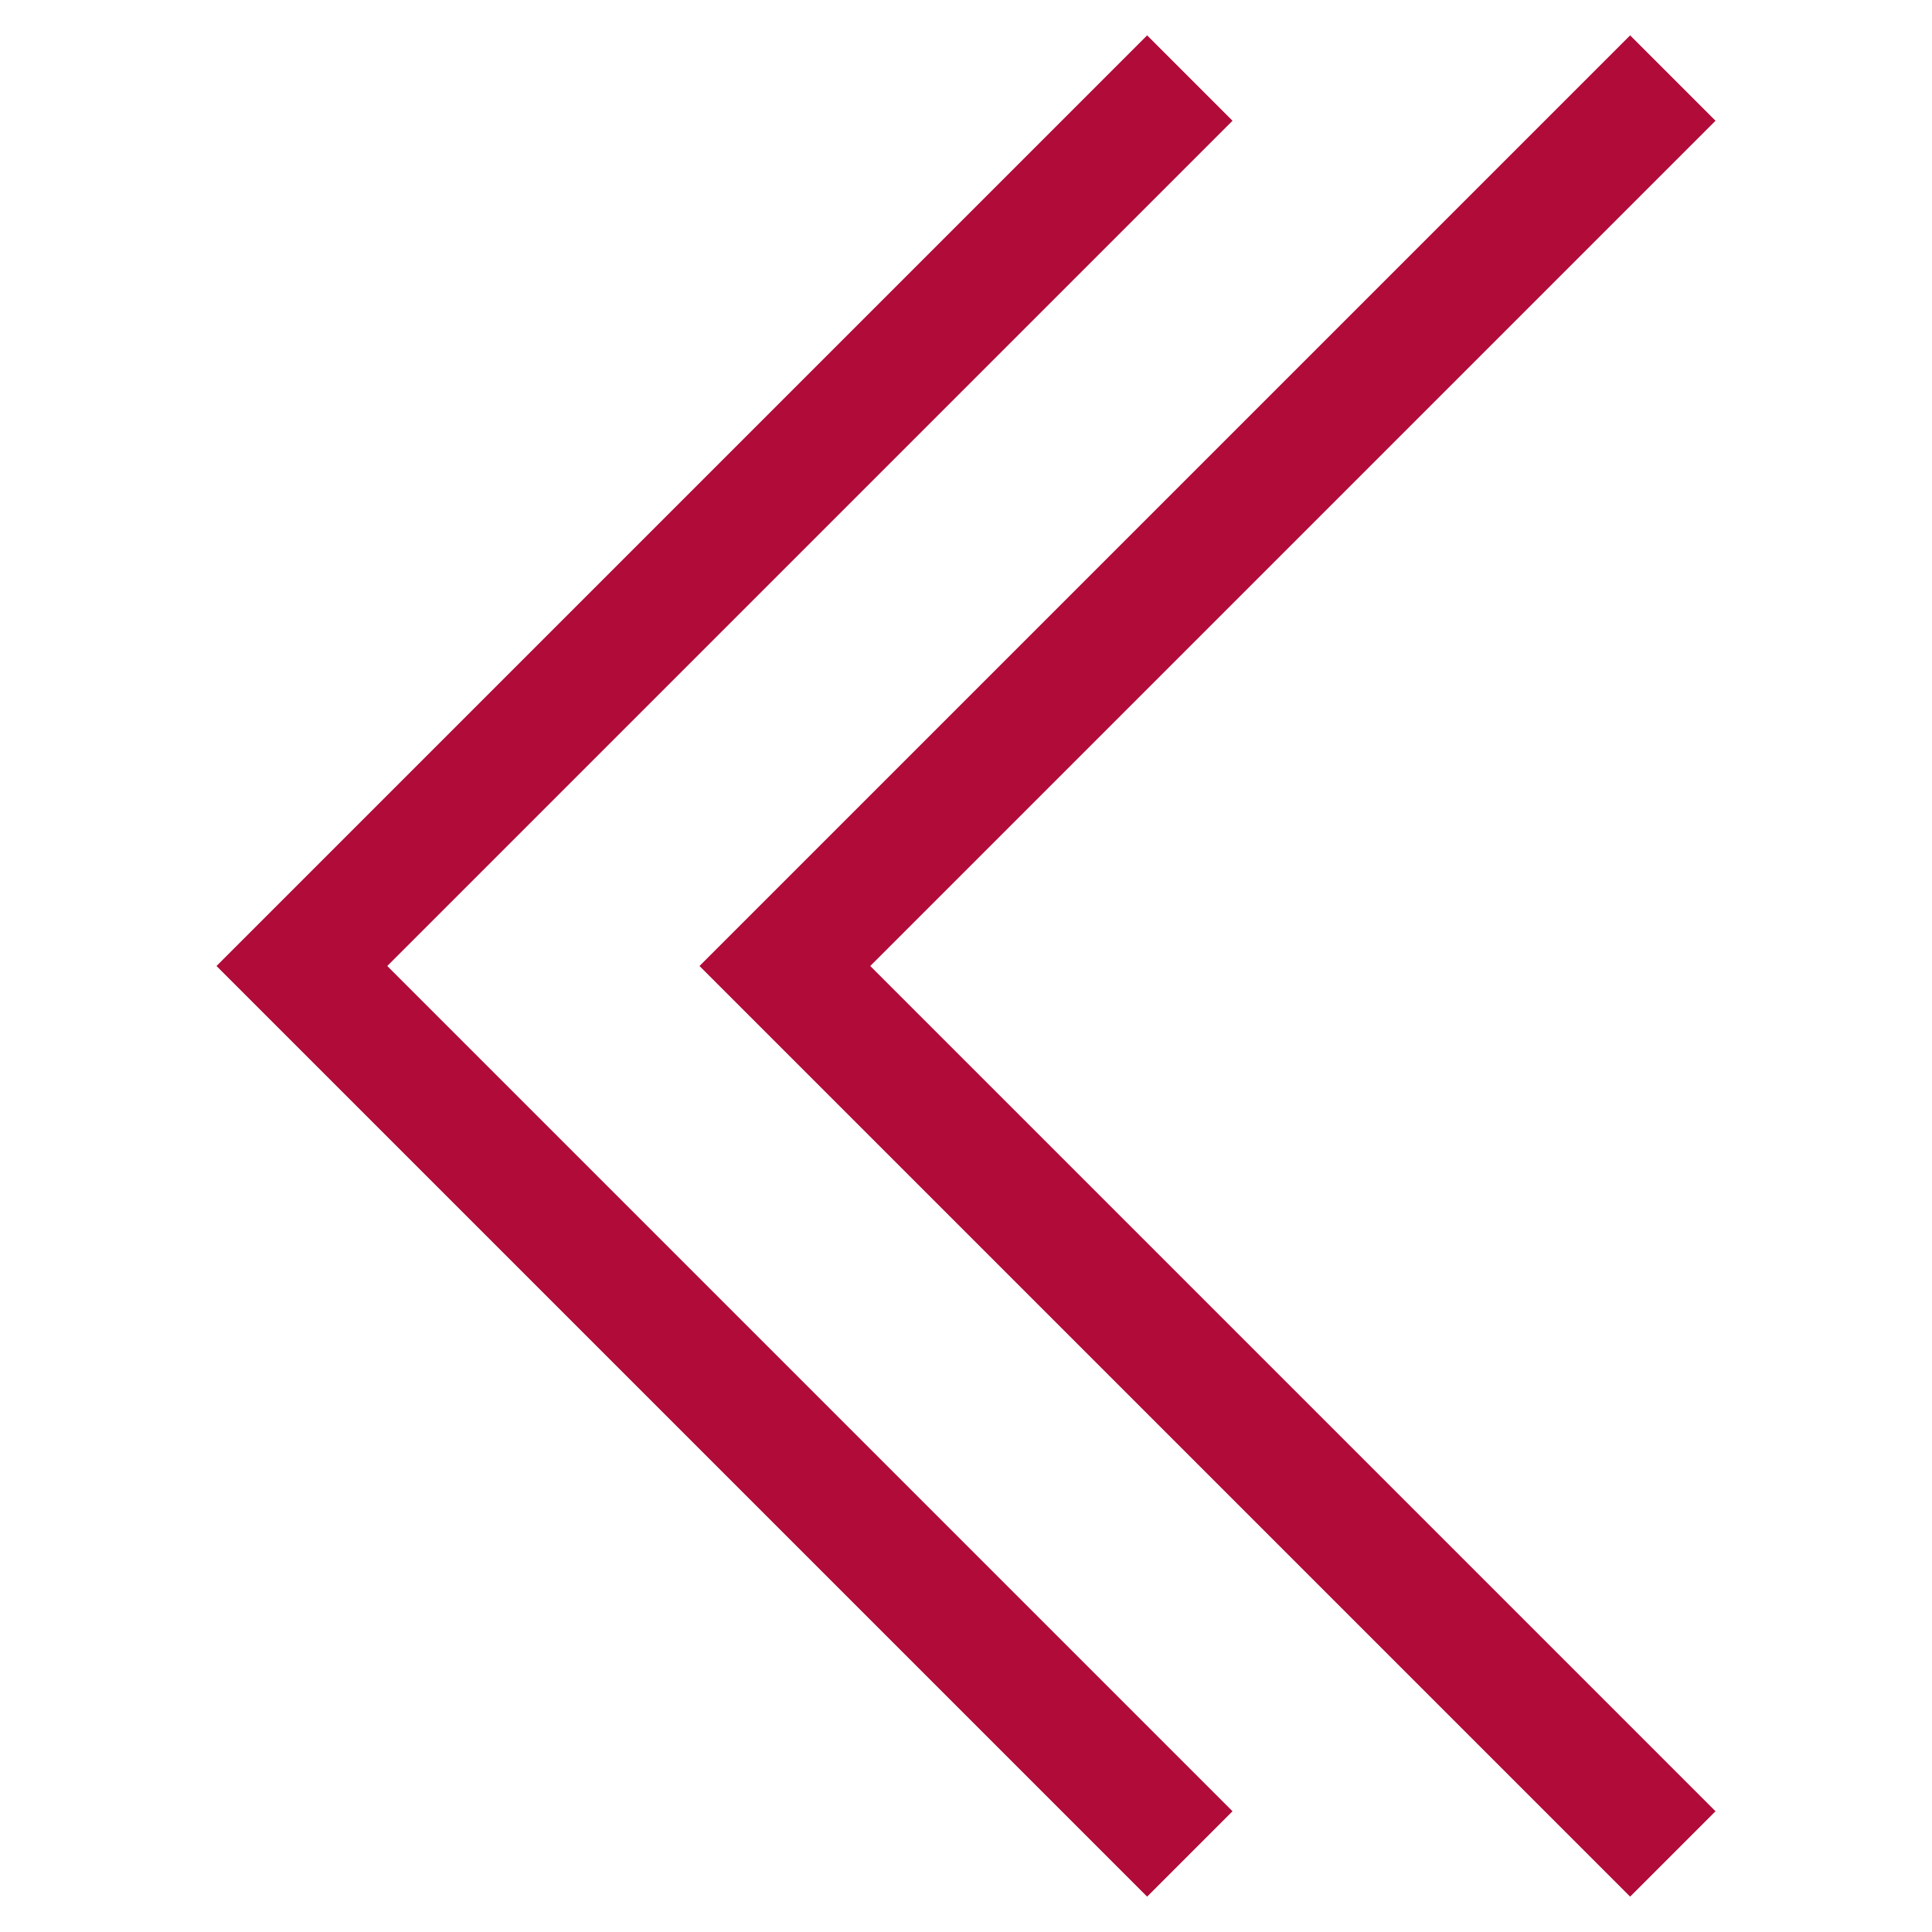
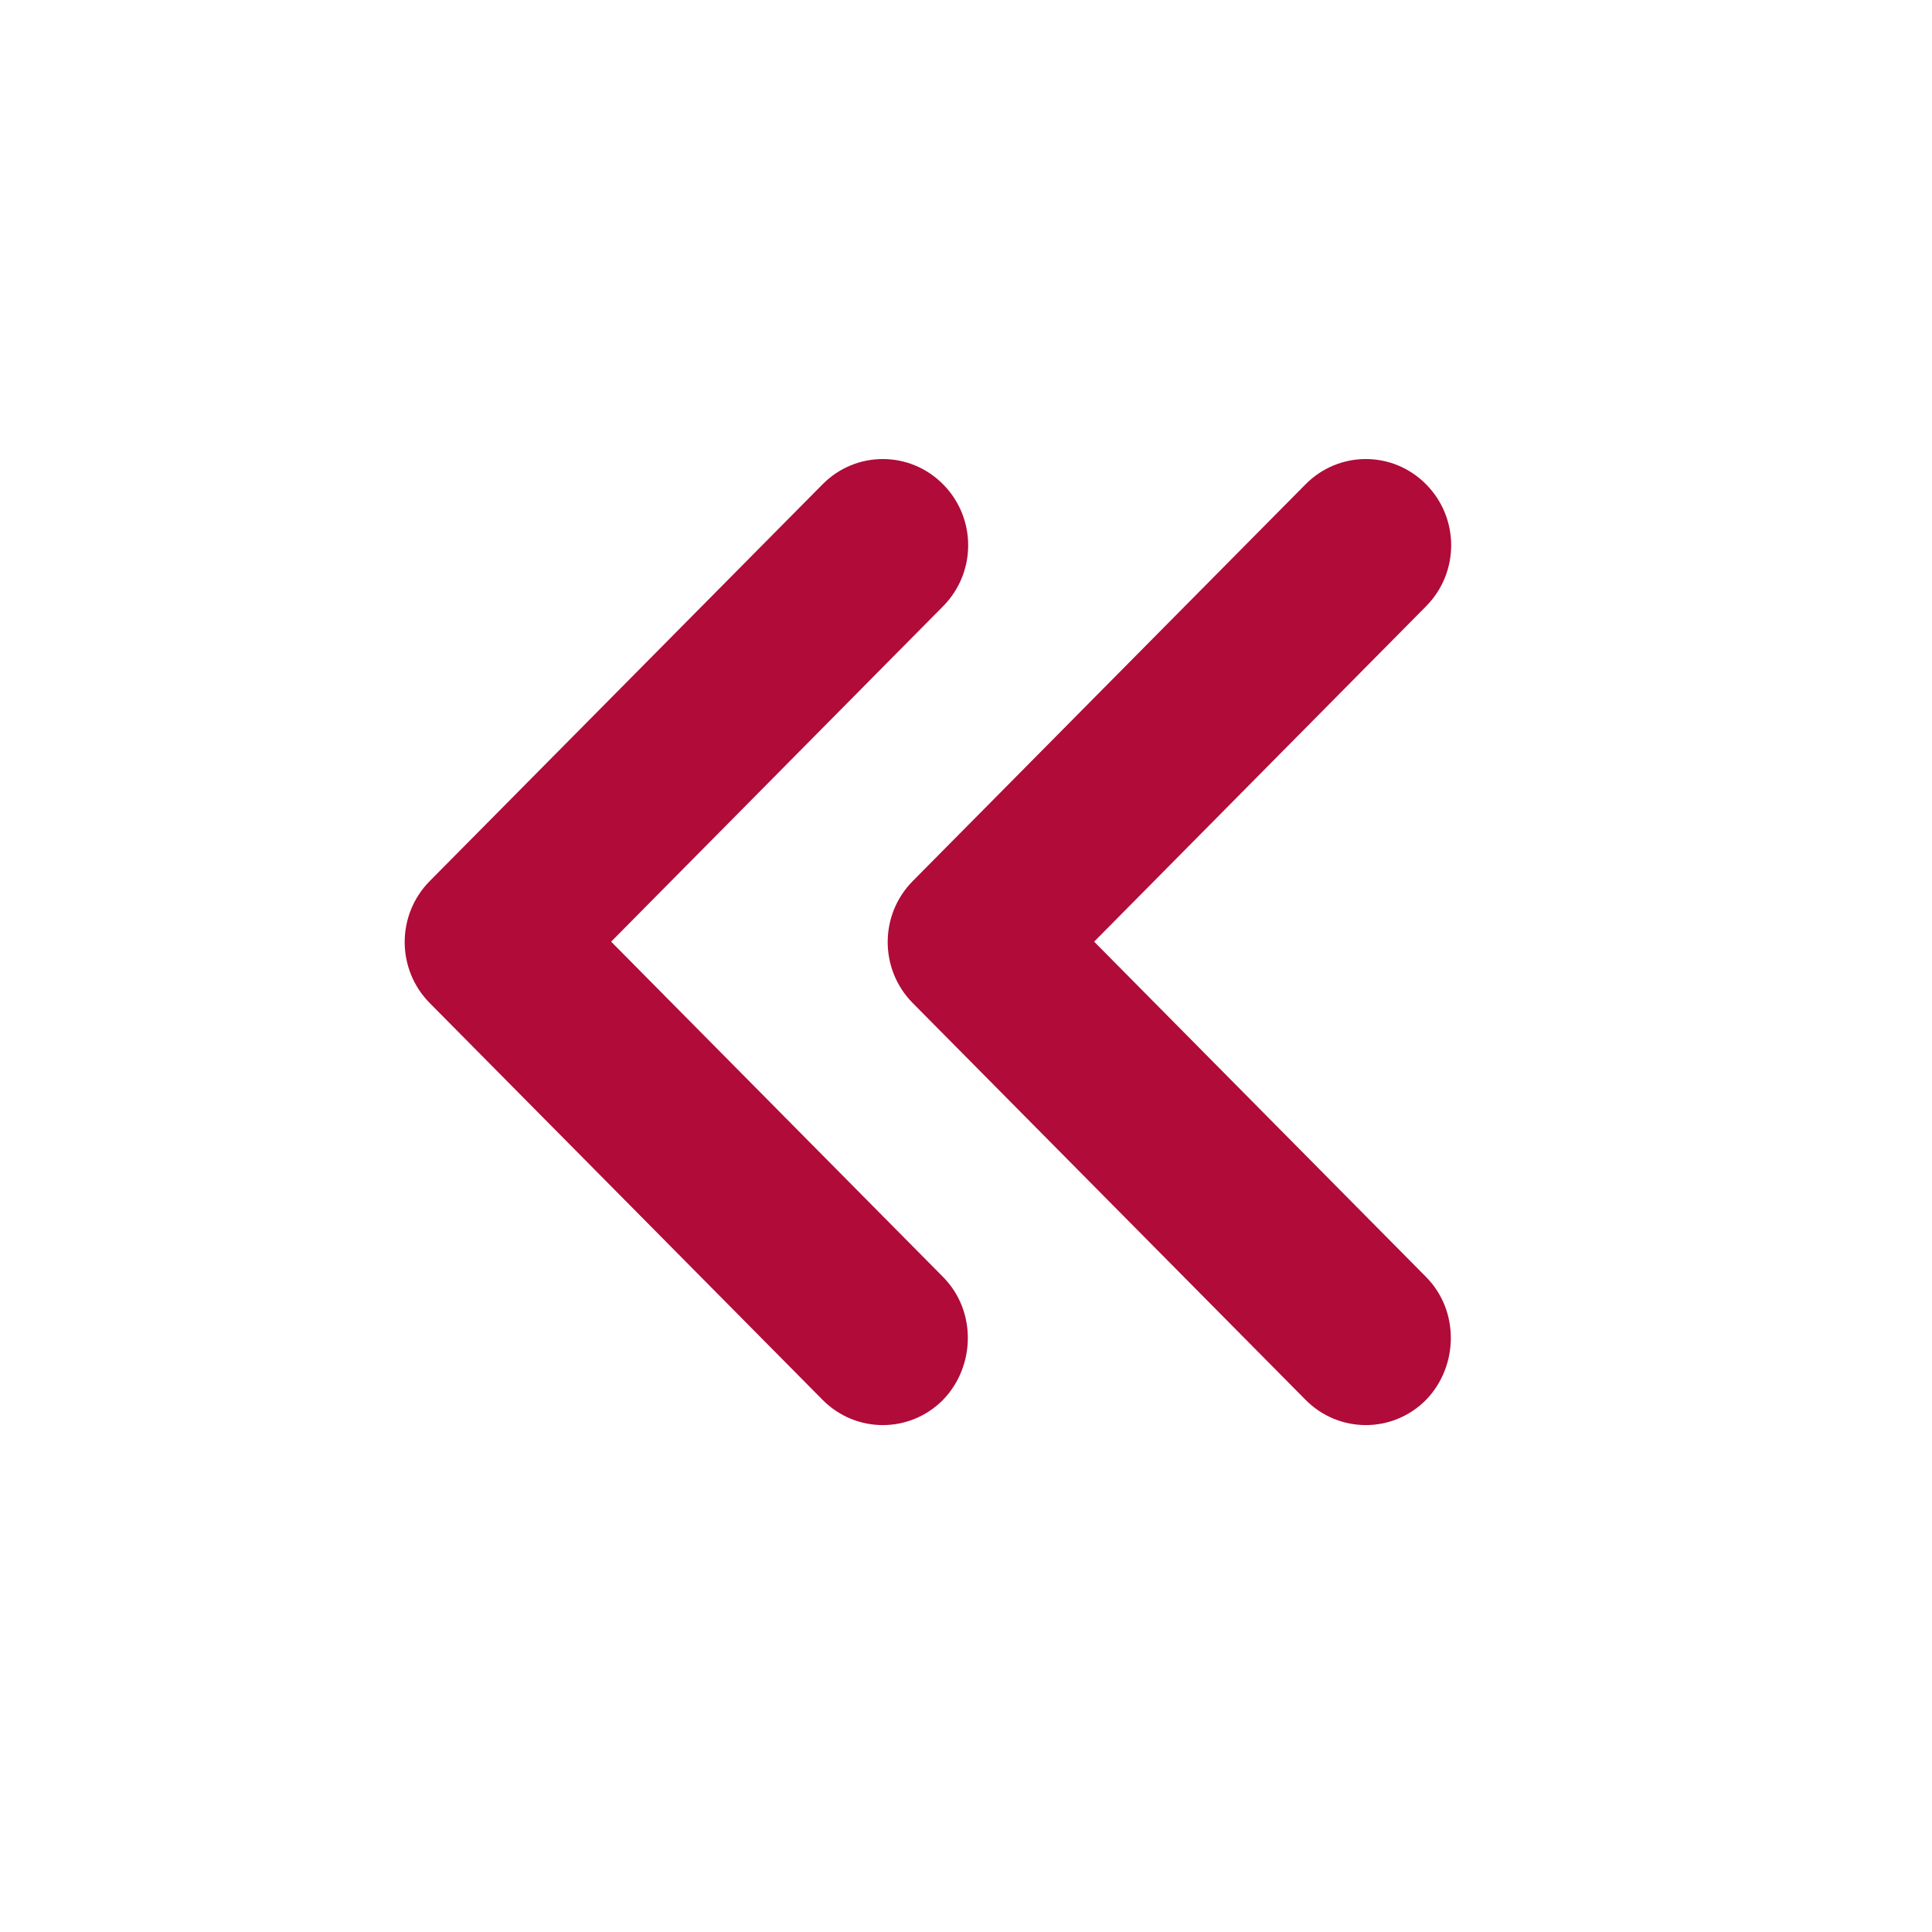
- <svg xmlns="http://www.w3.org/2000/svg" width="64" height="64" viewBox="0 0 64 64">
-   <g fill="#b00b39" stroke="#b00b39" stroke-linecap="square" stroke-linejoin="miter" stroke-width="4" class="nc-icon-wrapper">
-     <polyline fill="none" stroke="#b00b39" stroke-miterlimit="10" points="54,60 26,32 54,4 " />
-     <polyline fill="none" stroke="#b00b39" stroke-miterlimit="10" points="38,60 10,32 38,4 " />
+ <svg xmlns="http://www.w3.org/2000/svg" width="24px" height="24px" version="1.1" viewBox="0 0 24 24">
+   <g id="round-expand-24px" fill="none" fill-rule="evenodd" stroke="none" stroke-width="1">
+     <g>
+       <polygon id="Path" points="0 0 24 0 24 24 0 24" />
+       <rect id="Rectangle" width="24" height="24" x="0" y="0" />
+       <path id="Path" fill="#b00b39" fill-rule="nonzero" d="M12.688,8.514 L8.522,12.638 L4.355,8.514 C3.936,8.099 3.26,8.099 2.841,8.514 C2.422,8.928 2.422,9.598 2.841,10.012 L7.77,14.892 C8.189,15.306 8.865,15.306 9.284,14.892 L14.213,10.012 C14.632,9.598 14.632,8.928 14.213,8.514 C13.794,8.11 13.107,8.099 12.688,8.514 L12.688,8.514 Z" transform="translate(8.527027, 11.7027) rotate(90) translate(-8.527027, -11.7027) " />
+       <path id="Path" fill="#b00b39" fill-rule="nonzero" d="M18.688,8.514 L14.522,12.638 L10.355,8.514 C9.936,8.099 9.26,8.099 8.841,8.514 C8.422,8.928 8.422,9.598 8.841,10.012 L13.77,14.892 C14.189,15.306 14.865,15.306 15.284,14.892 L20.213,10.012 C20.632,9.598 20.632,8.928 20.213,8.514 C19.794,8.11 19.107,8.099 18.688,8.514 L18.688,8.514 Z" transform="translate(14.52703, 11.7027) rotate(90) translate(-14.52703, -11.7027) " />
+     </g>
  </g>
</svg>
